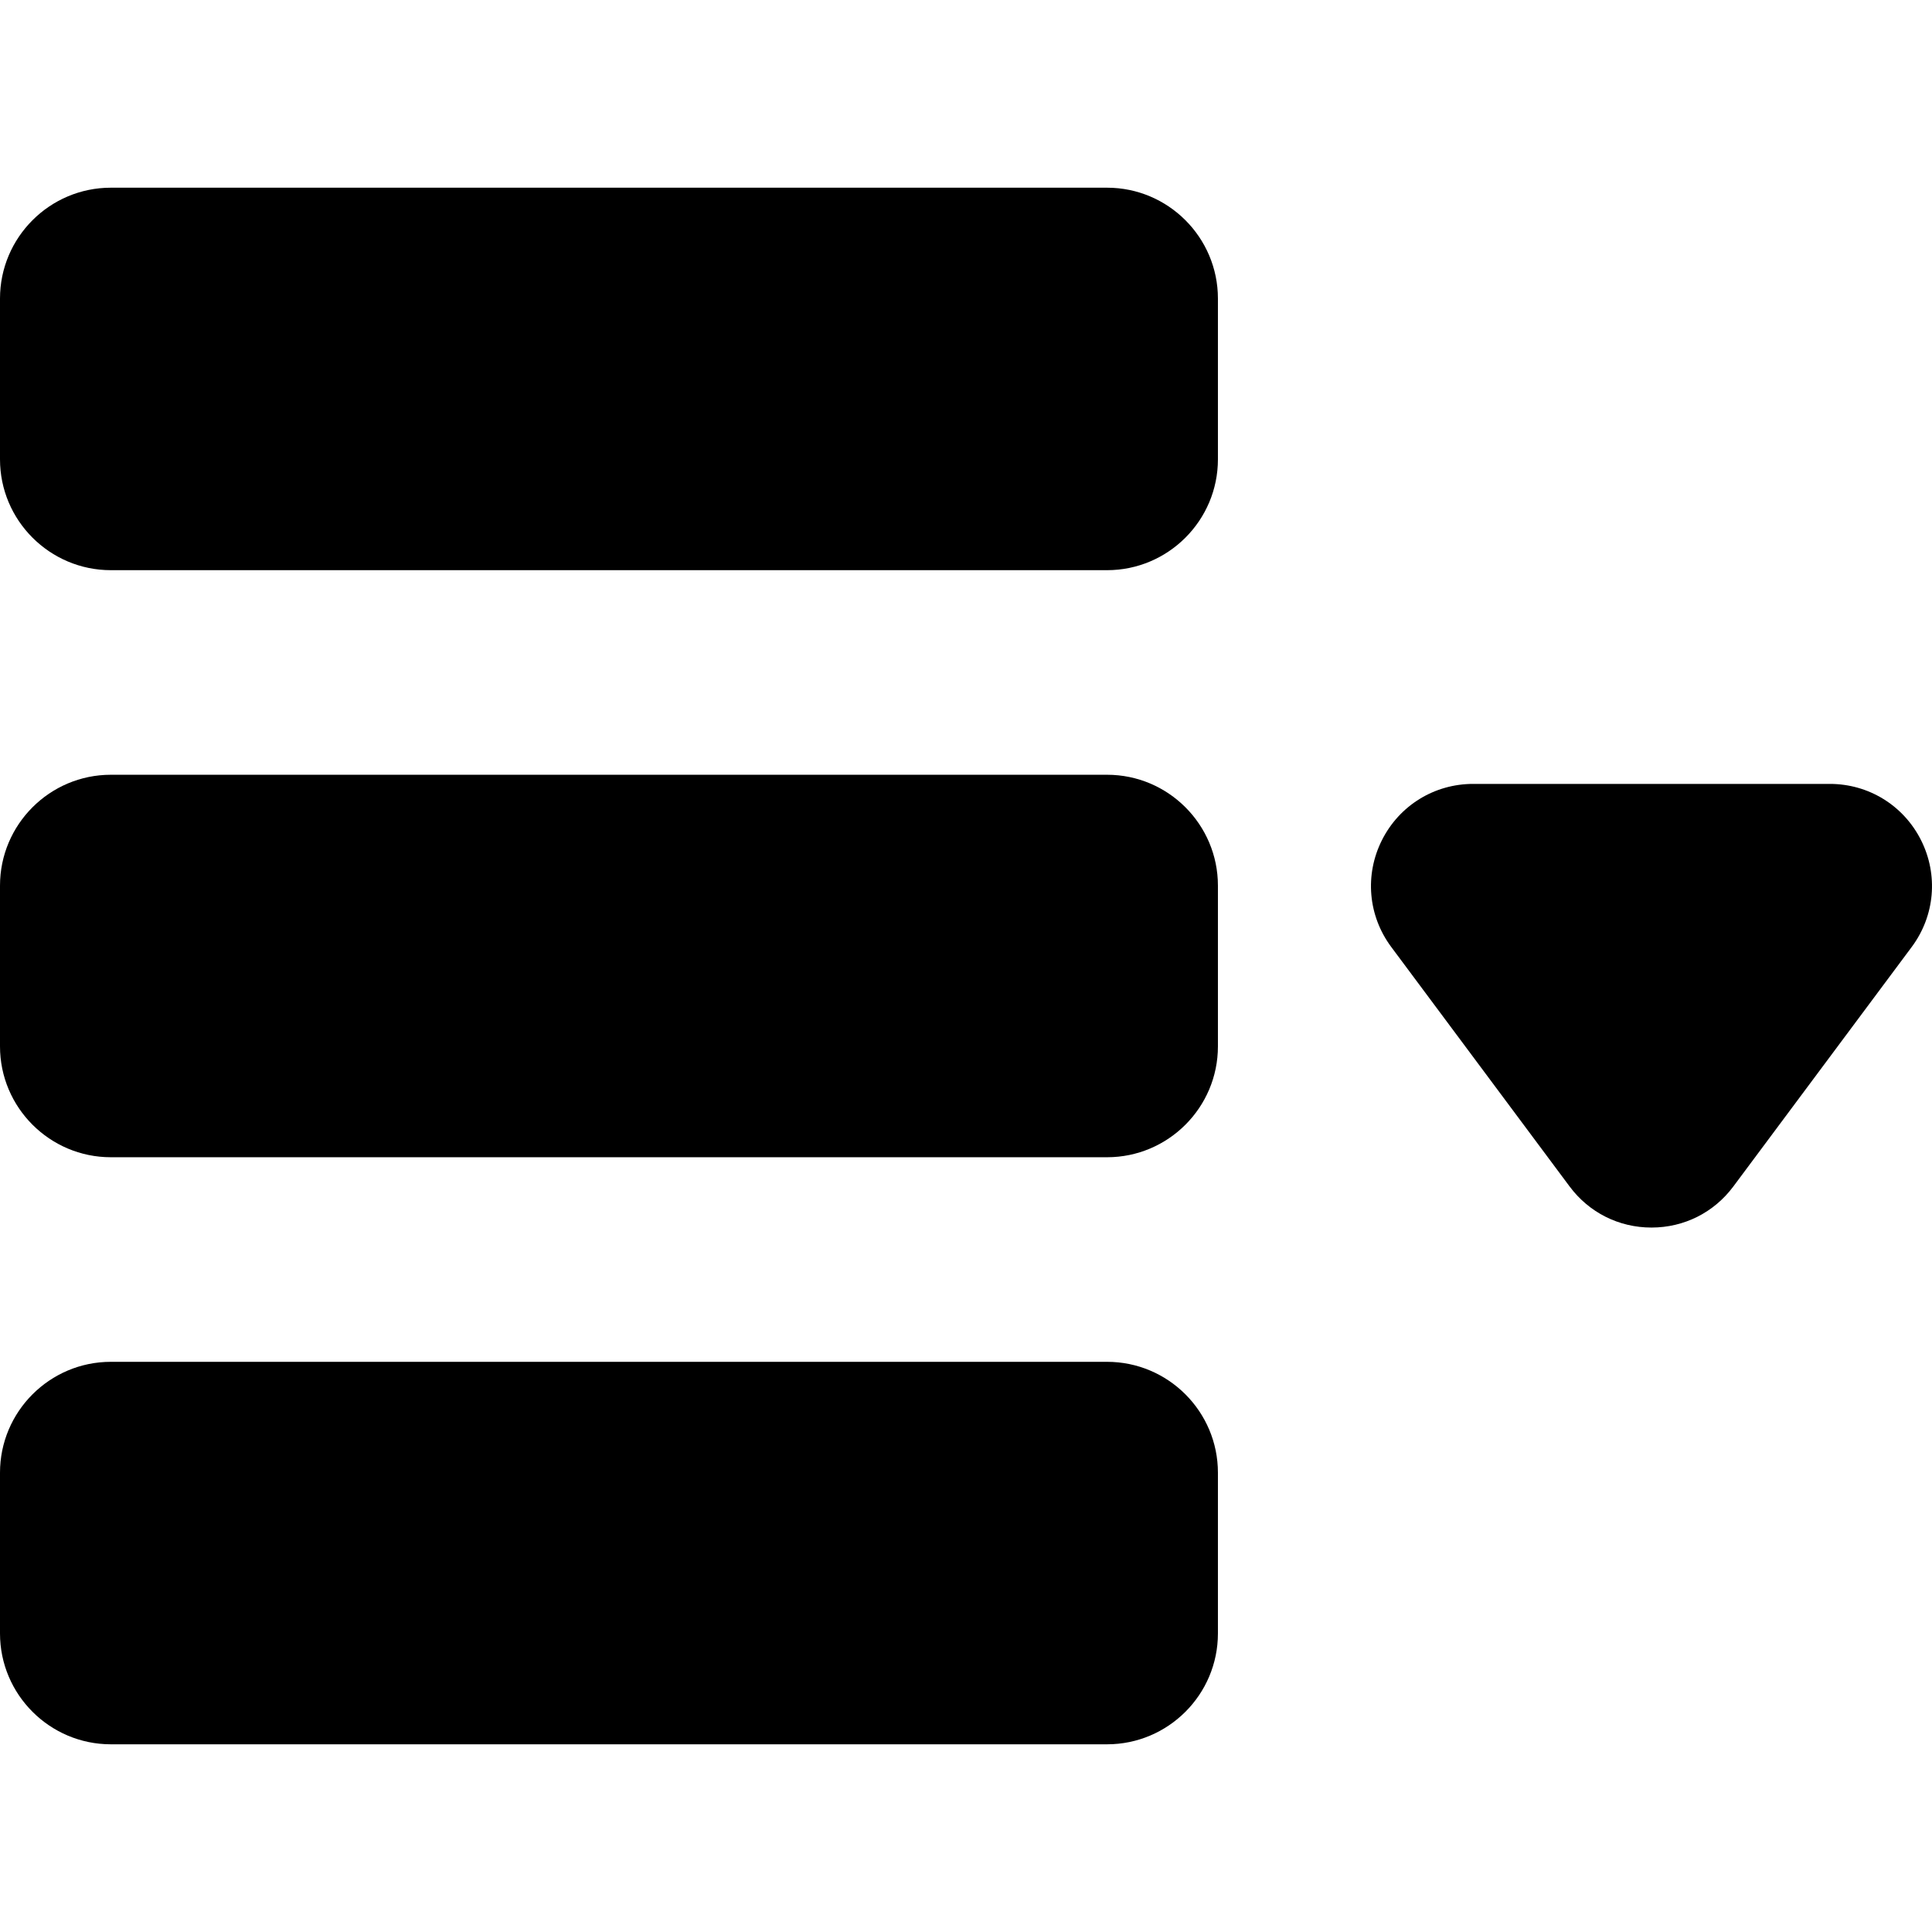
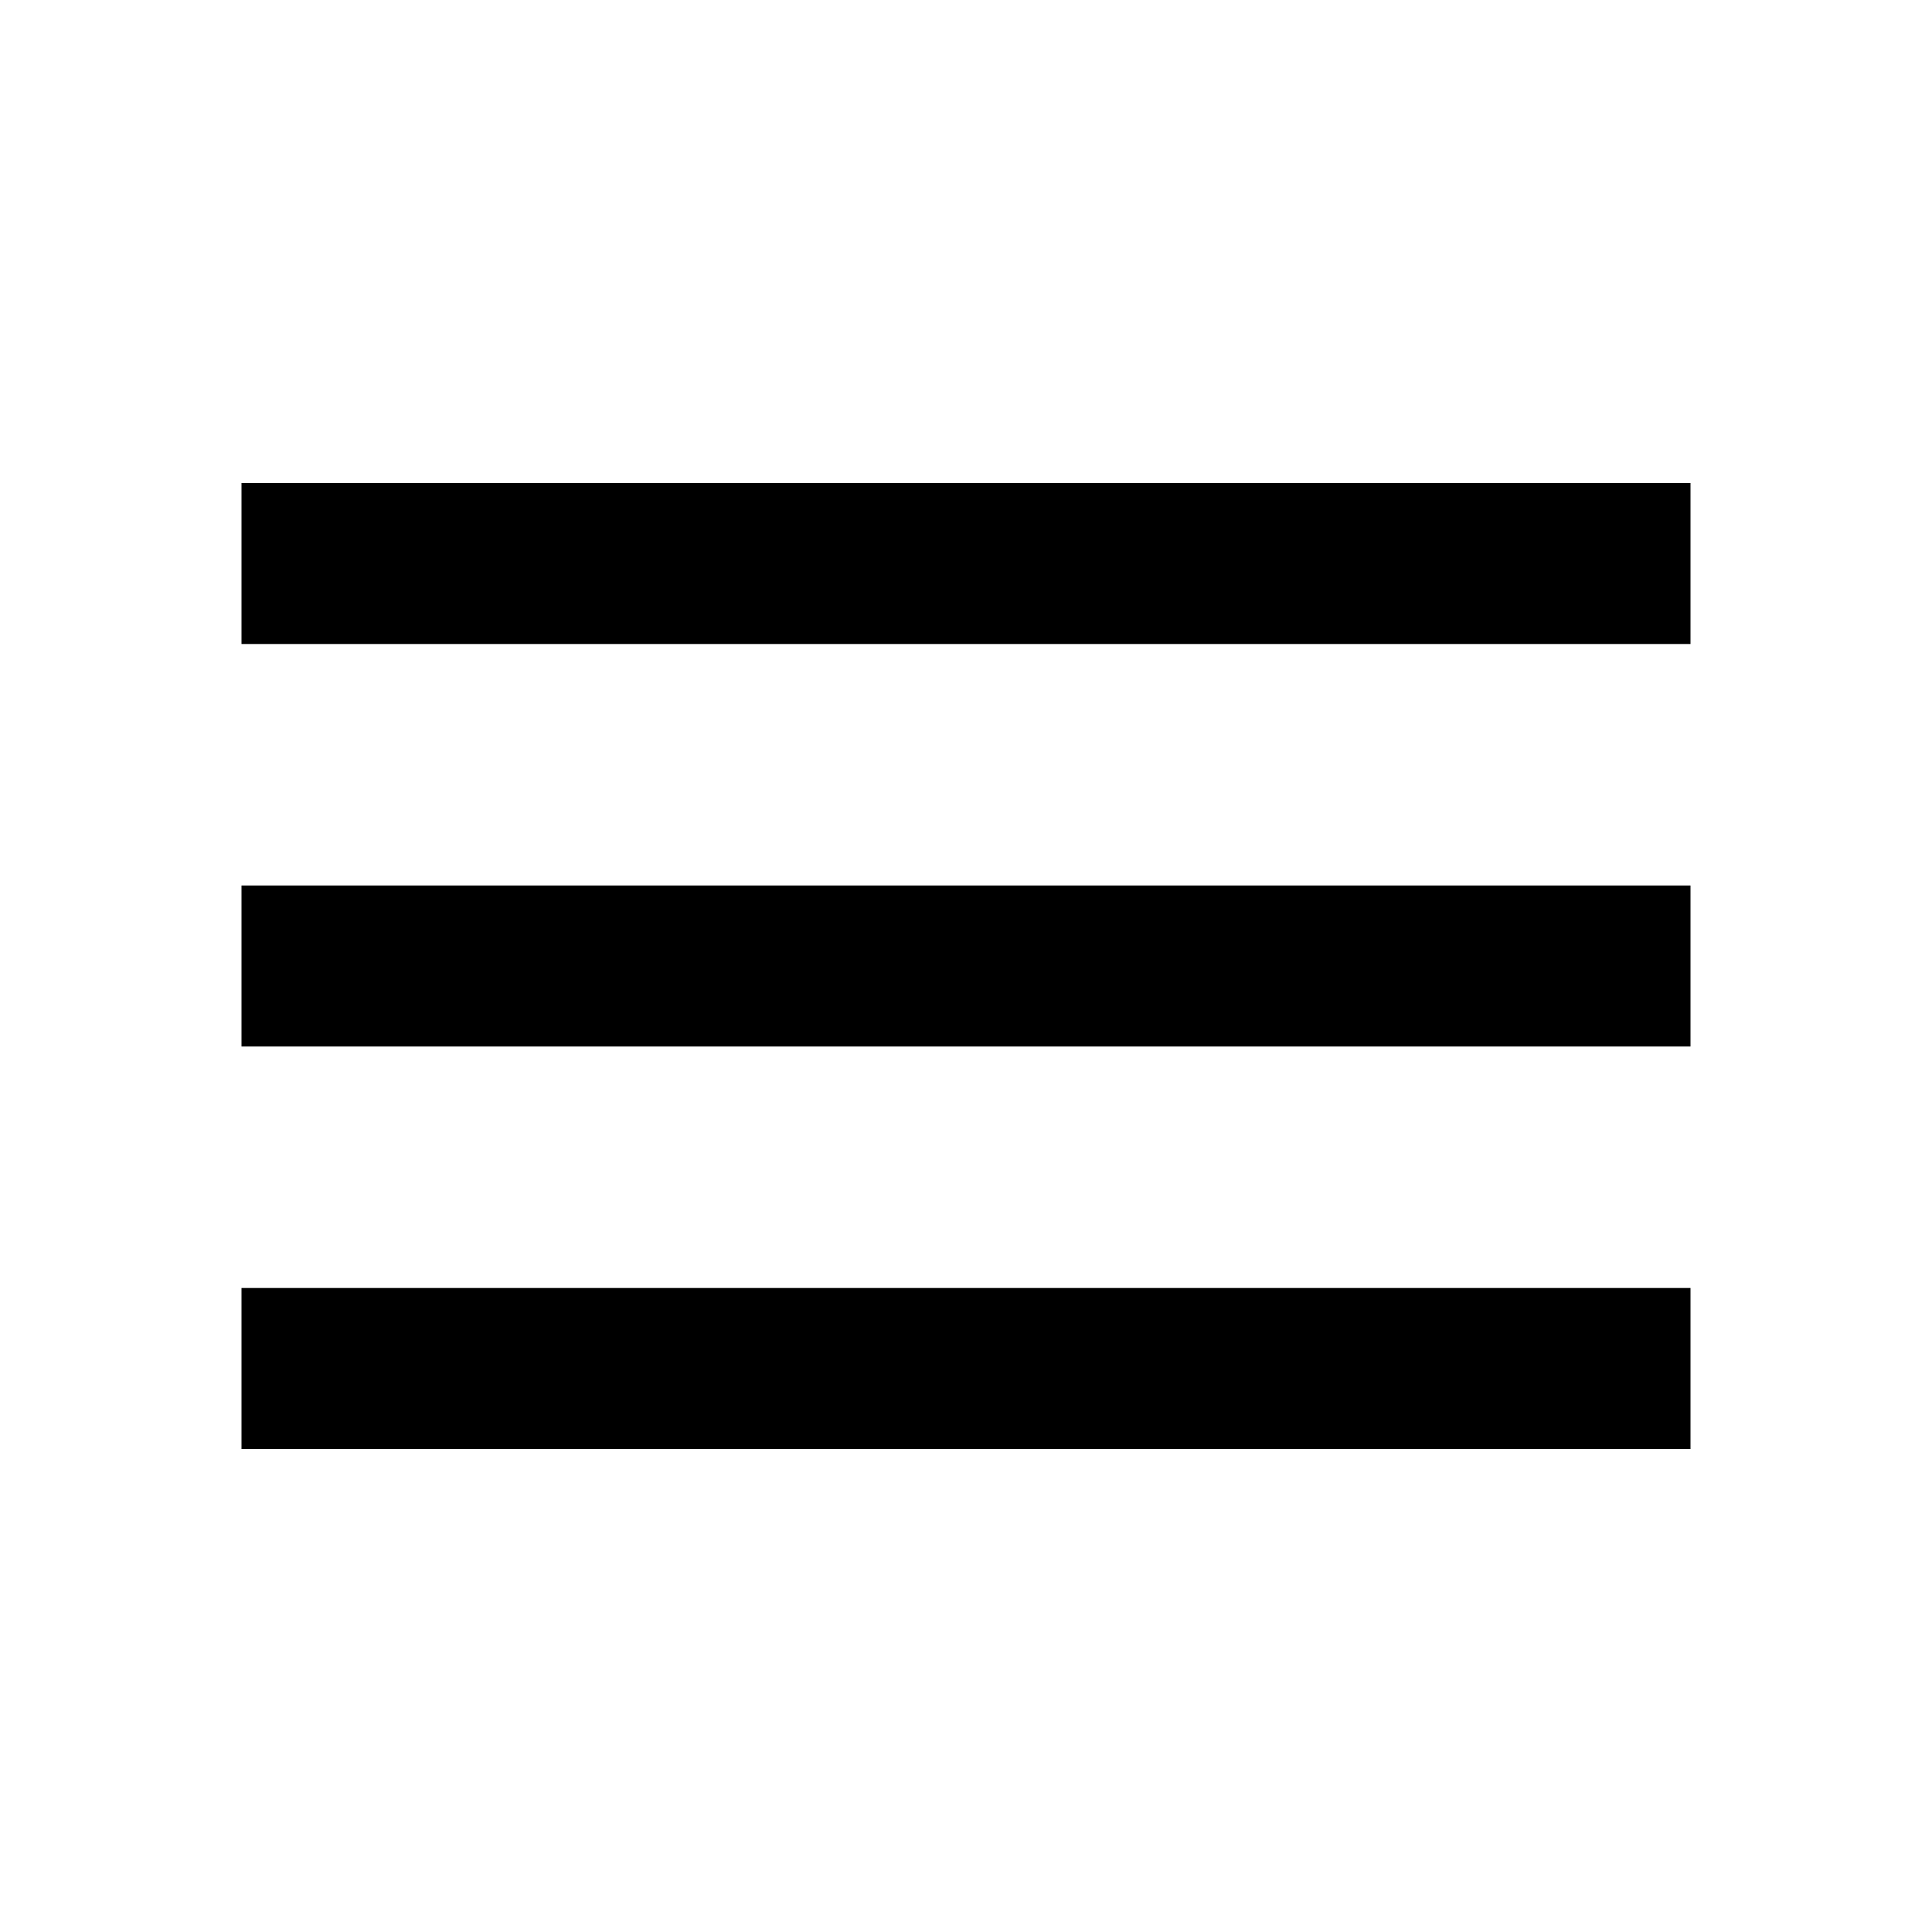
- <svg xmlns="http://www.w3.org/2000/svg" version="1.1" id="Layer_1" x="0px" y="0px" viewBox="0 0 297 297" style="enable-background:new 0 0 297 297;" xml:space="preserve">
-   <g>
-     <g>
-       <g>
-         <path d="M170.183,28.854H17.044C7.646,28.854,0,36.5,0,45.898v24.71c0,9.398,7.646,17.044,17.044,17.044h153.139     c9.398,0,17.044-7.646,17.044-17.044v-24.71C187.227,36.5,179.581,28.854,170.183,28.854z" />
-         <path d="M170.183,119.101H17.044C7.646,119.101,0,126.747,0,136.145v24.71c0,9.398,7.646,17.044,17.044,17.044h153.139     c9.398,0,17.044-7.646,17.044-17.044v-24.71C187.227,126.747,179.581,119.101,170.183,119.101z" />
-         <path d="M170.183,209.348H17.044C7.646,209.348,0,216.995,0,226.393v24.709c0,9.398,7.646,17.044,17.044,17.044h153.139     c9.398,0,17.044-7.646,17.044-17.044v-24.709C187.227,216.995,179.581,209.348,170.183,209.348z" />
-         <path d="M295.317,129.161c-2.68-5.338-8.055-8.654-14.028-8.654h-54.824c-5.973,0-11.348,3.316-14.028,8.654     c-2.68,5.337-2.128,11.629,1.439,16.42l27.41,36.805c2.992,4.018,7.581,6.322,12.59,6.322c5.01,0,9.598-2.304,12.589-6.321     l27.412-36.806C297.446,140.79,297.997,134.498,295.317,129.161z" />
-       </g>
+ <svg xmlns="http://www.w3.org/2000/svg" width="24px" height="24px" viewBox="0 0 24 24" version="1.1">
+   <g id="web-app" stroke="none" stroke-width="1" fill="none" fill-rule="evenodd">
+     <g id="bar" fill="#000000">
+       <path d="M3,16 L21,16 L21,18 L3,18 L3,16 Z M3,11 L21,11 L21,13 L3,13 L3,11 Z M3,6 L21,6 L21,8 L3,8 L3,6 Z" id="Shape" />
    </g>
  </g>
-   <g>
- </g>
-   <g>
- </g>
-   <g>
- </g>
-   <g>
- </g>
-   <g>
- </g>
-   <g>
- </g>
-   <g>
- </g>
-   <g>
- </g>
-   <g>
- </g>
-   <g>
- </g>
-   <g>
- </g>
-   <g>
- </g>
-   <g>
- </g>
-   <g>
- </g>
-   <g>
- </g>
</svg>
